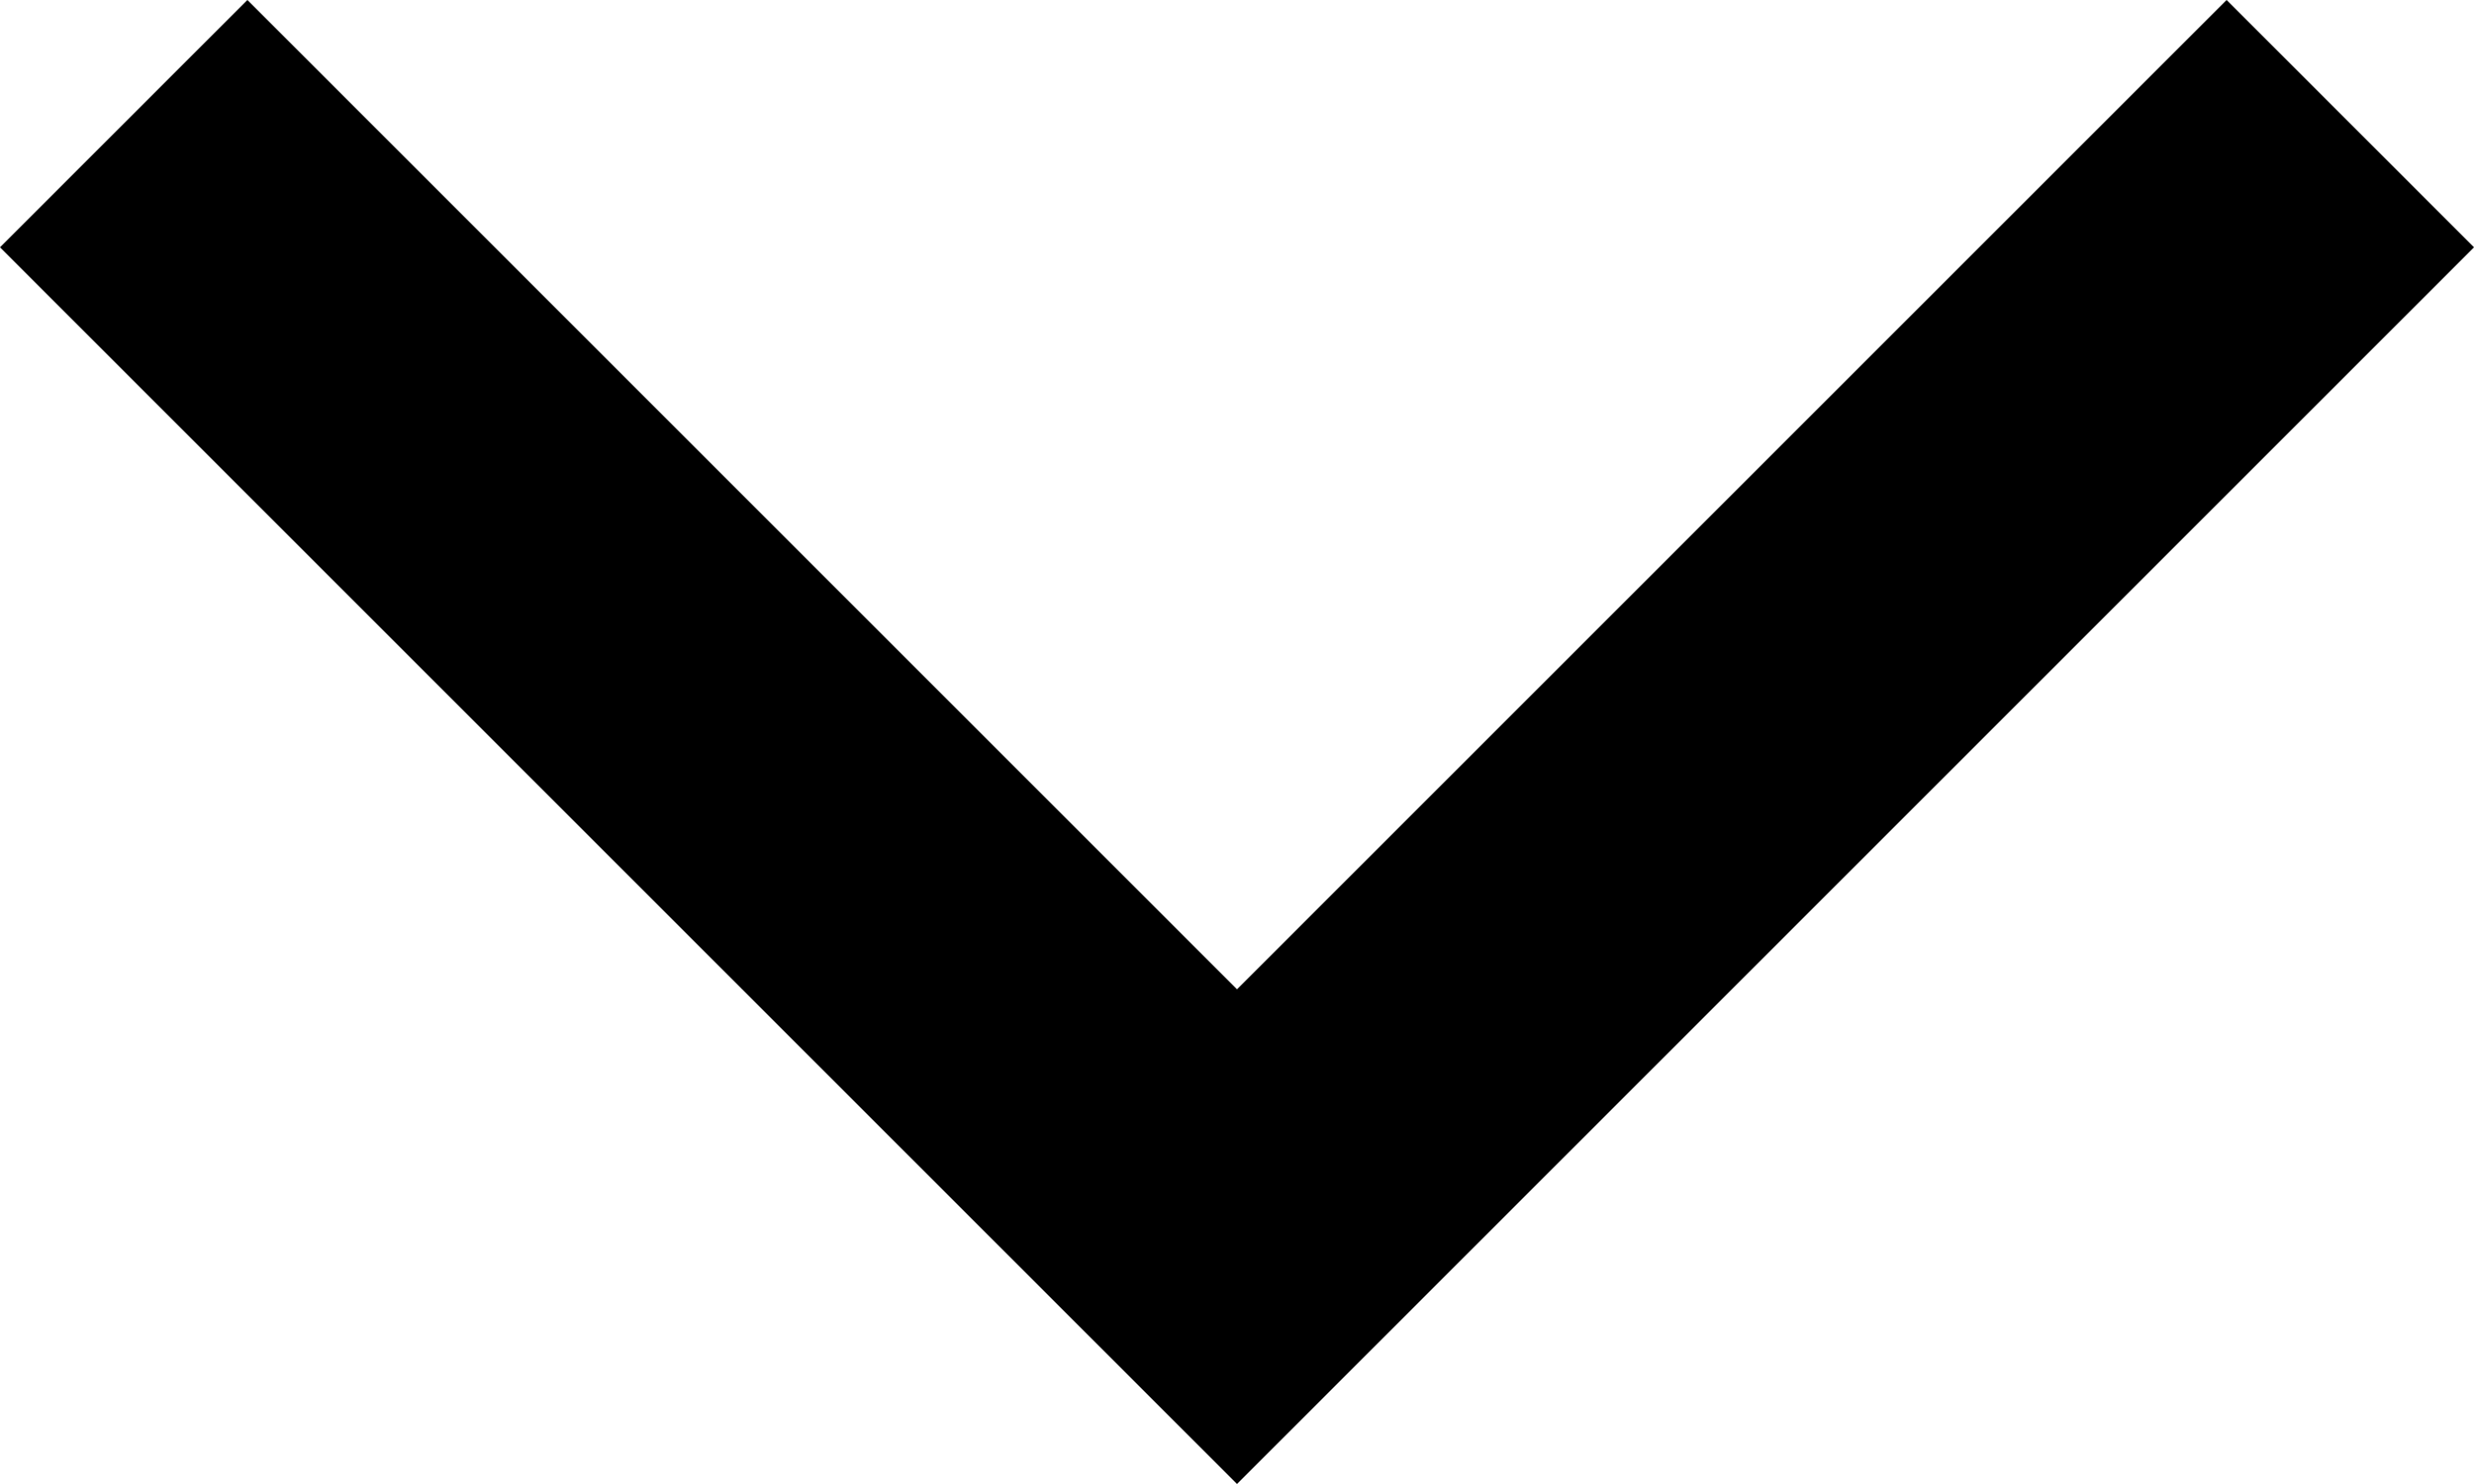
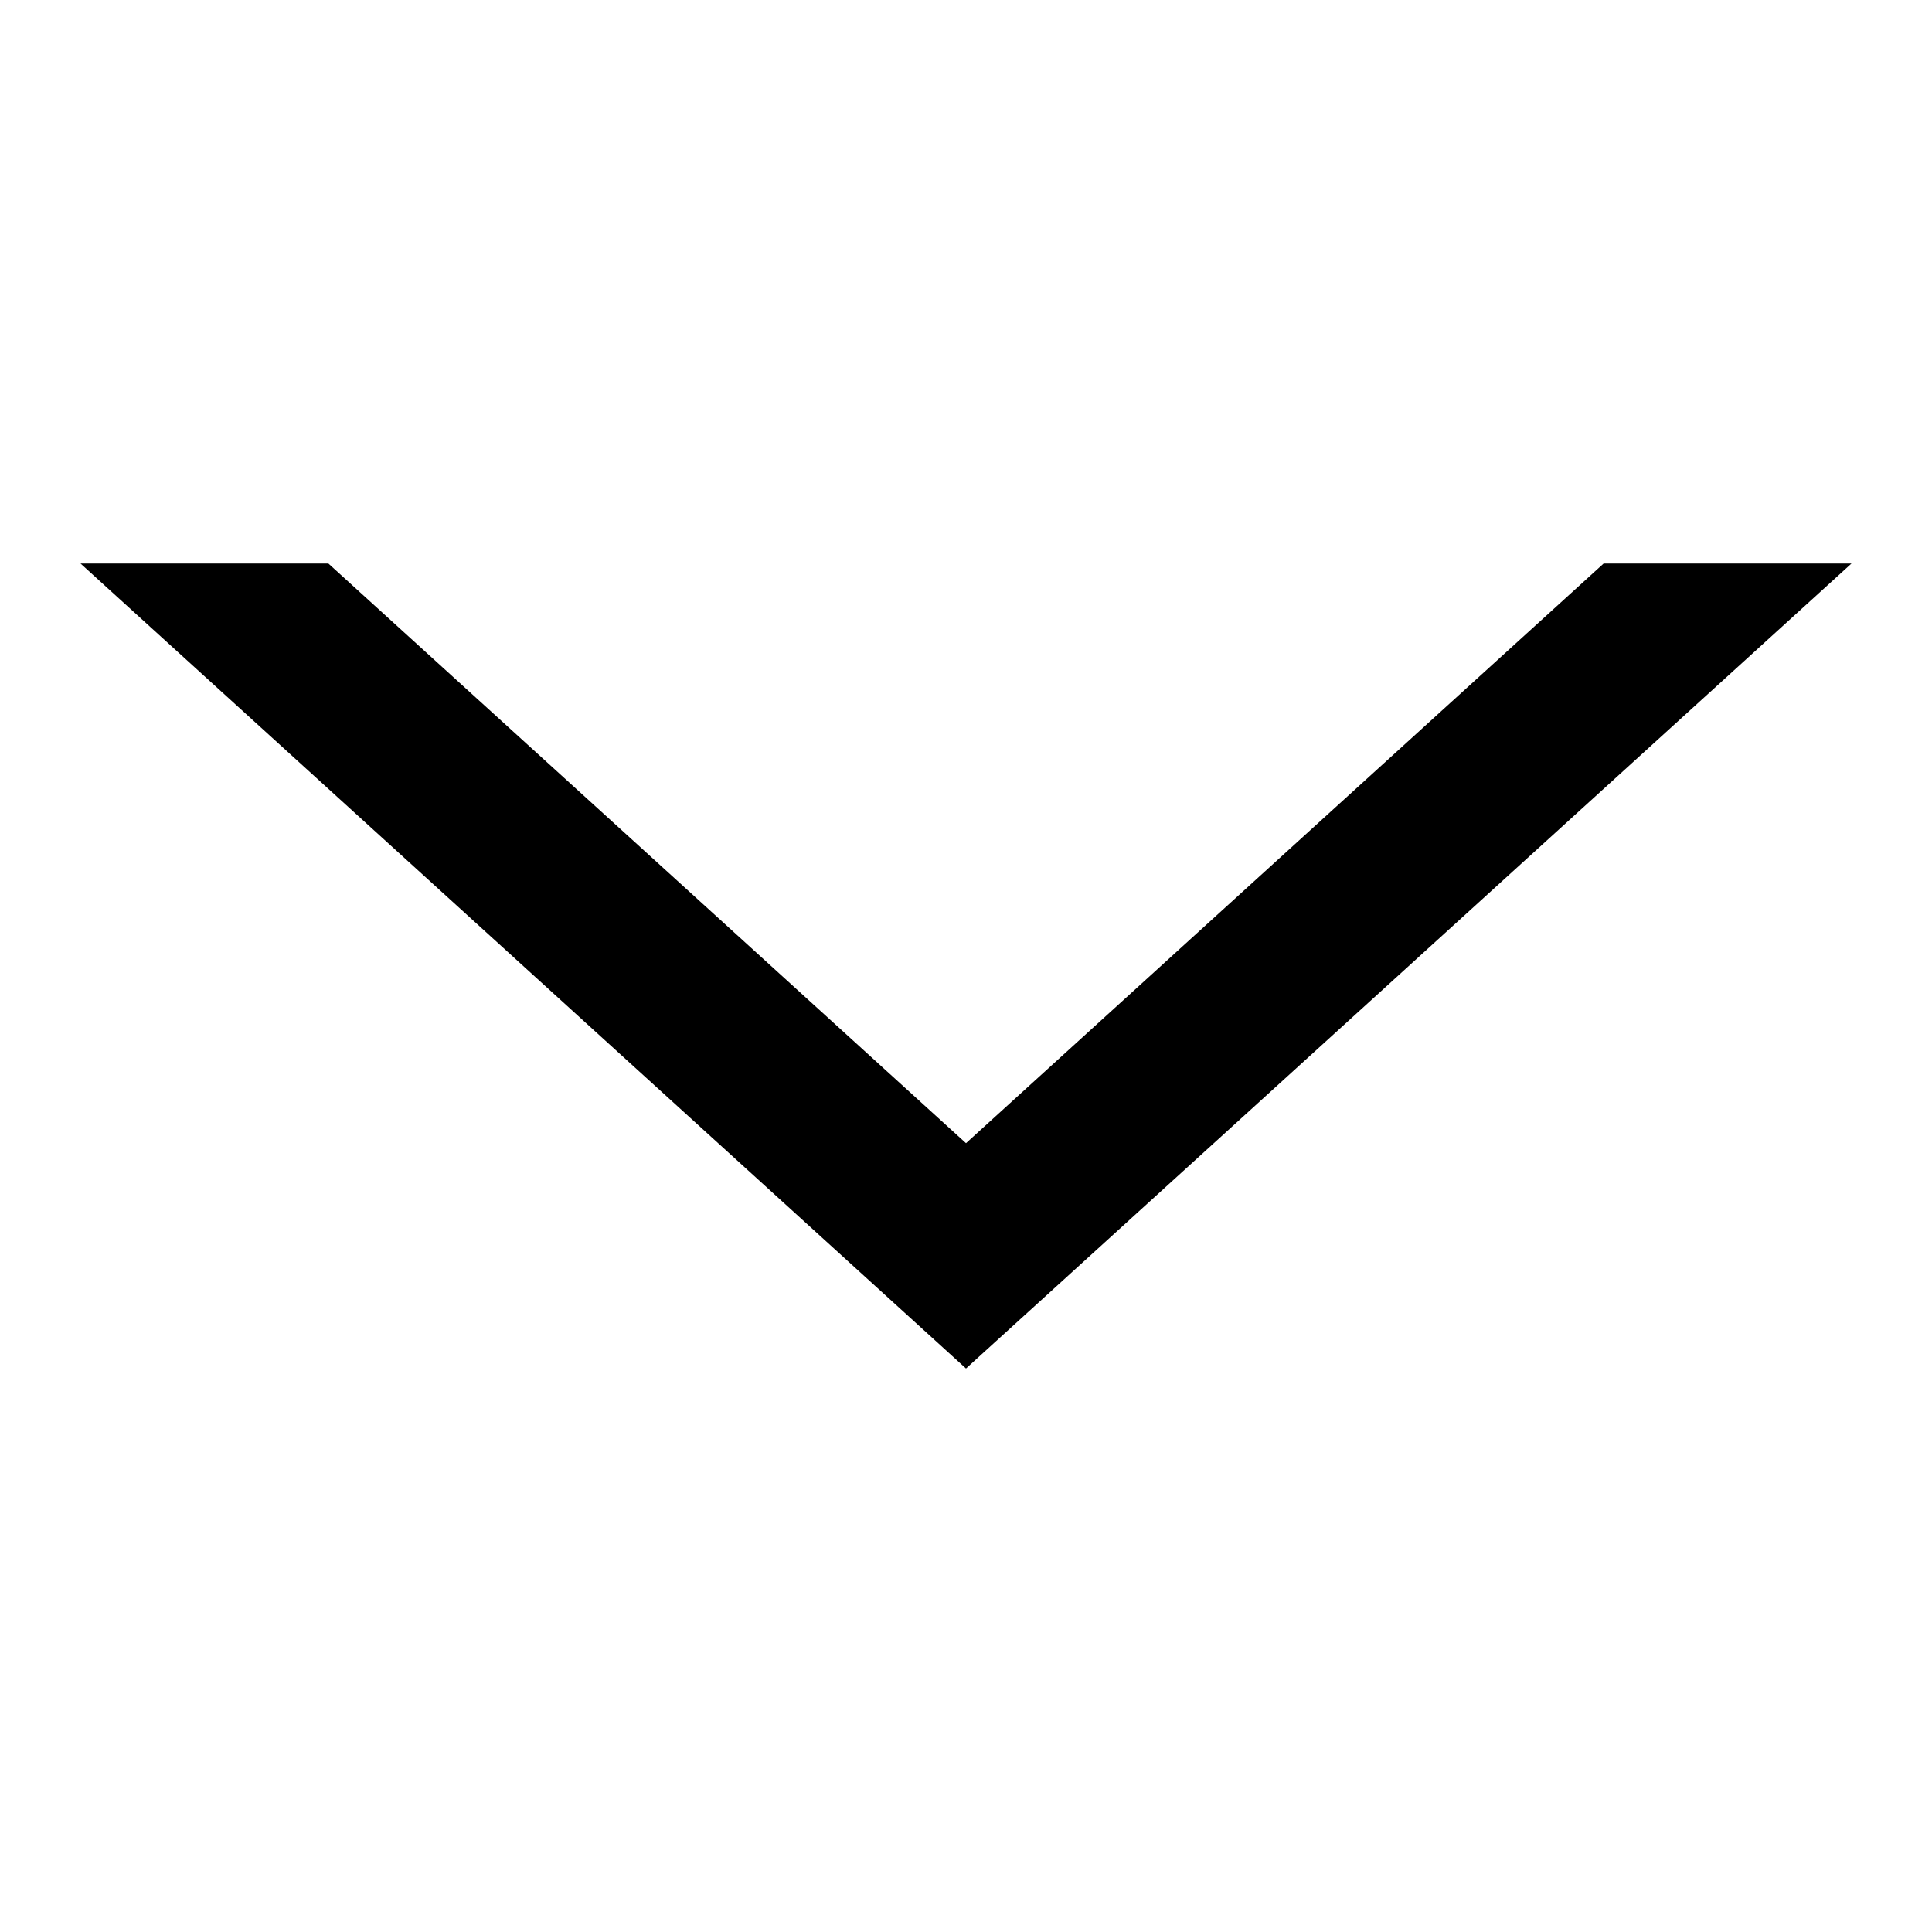
- <svg xmlns="http://www.w3.org/2000/svg" width="20px" height="12px" viewBox="0 0 20 12" version="1.1">
+ <svg xmlns="http://www.w3.org/2000/svg" width="24px" height="24px" viewBox="0 0 24 24" version="1.1">
  <defs />
-   <g id="Page-1" stroke="none" stroke-width="1" fill-rule="evenodd">
-     <g id="icon-arrow-mobile-menu-dropdown">
-       <polygon id="Shape" points="10 8 2 0 0 2 10 12 20 2 18 0" />
-     </g>
+   <g id="chevron-down" stroke="none" stroke-width="1" fill="none" fill-rule="evenodd">
+     <path d="M4.079,17 L1,17 L12,7 L23,17 L19.921,17 L12,9.799 L4.079,17 Z" id="Combined-Shape" fill="#000000" fill-rule="nonzero" transform="translate(12, 12) scale(1, -1) translate(-12, -12) " />
  </g>
</svg>
